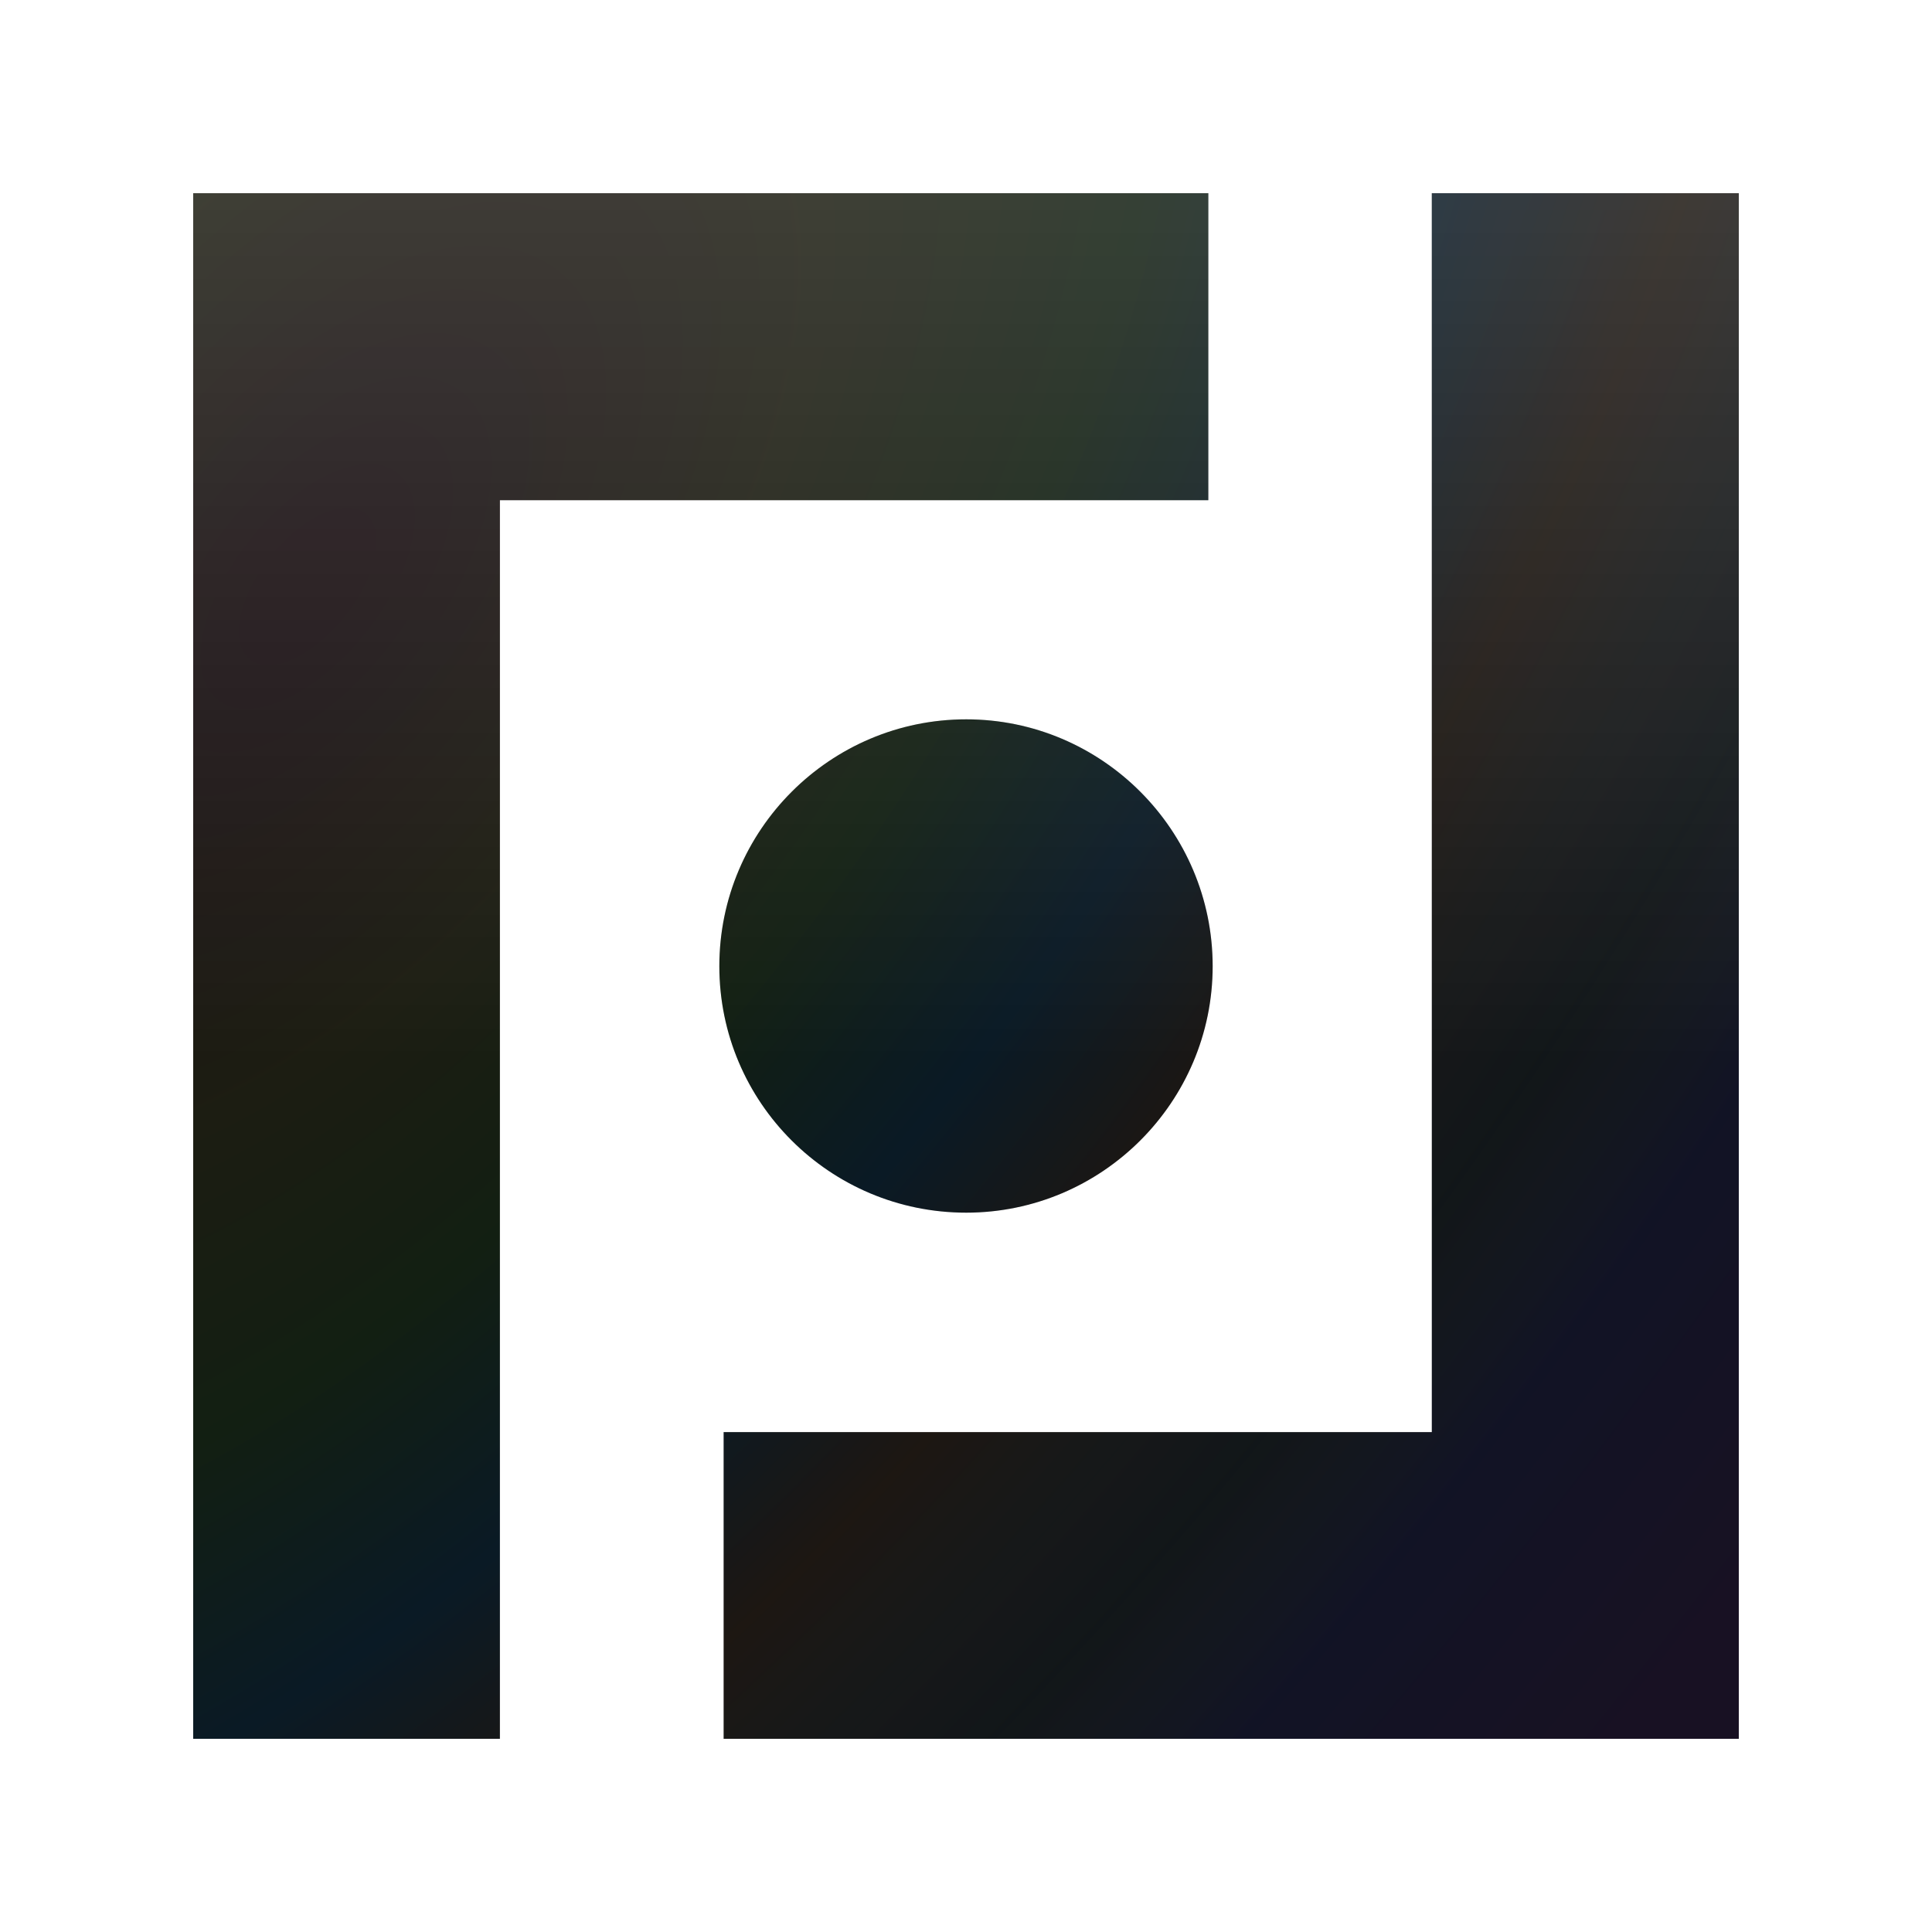
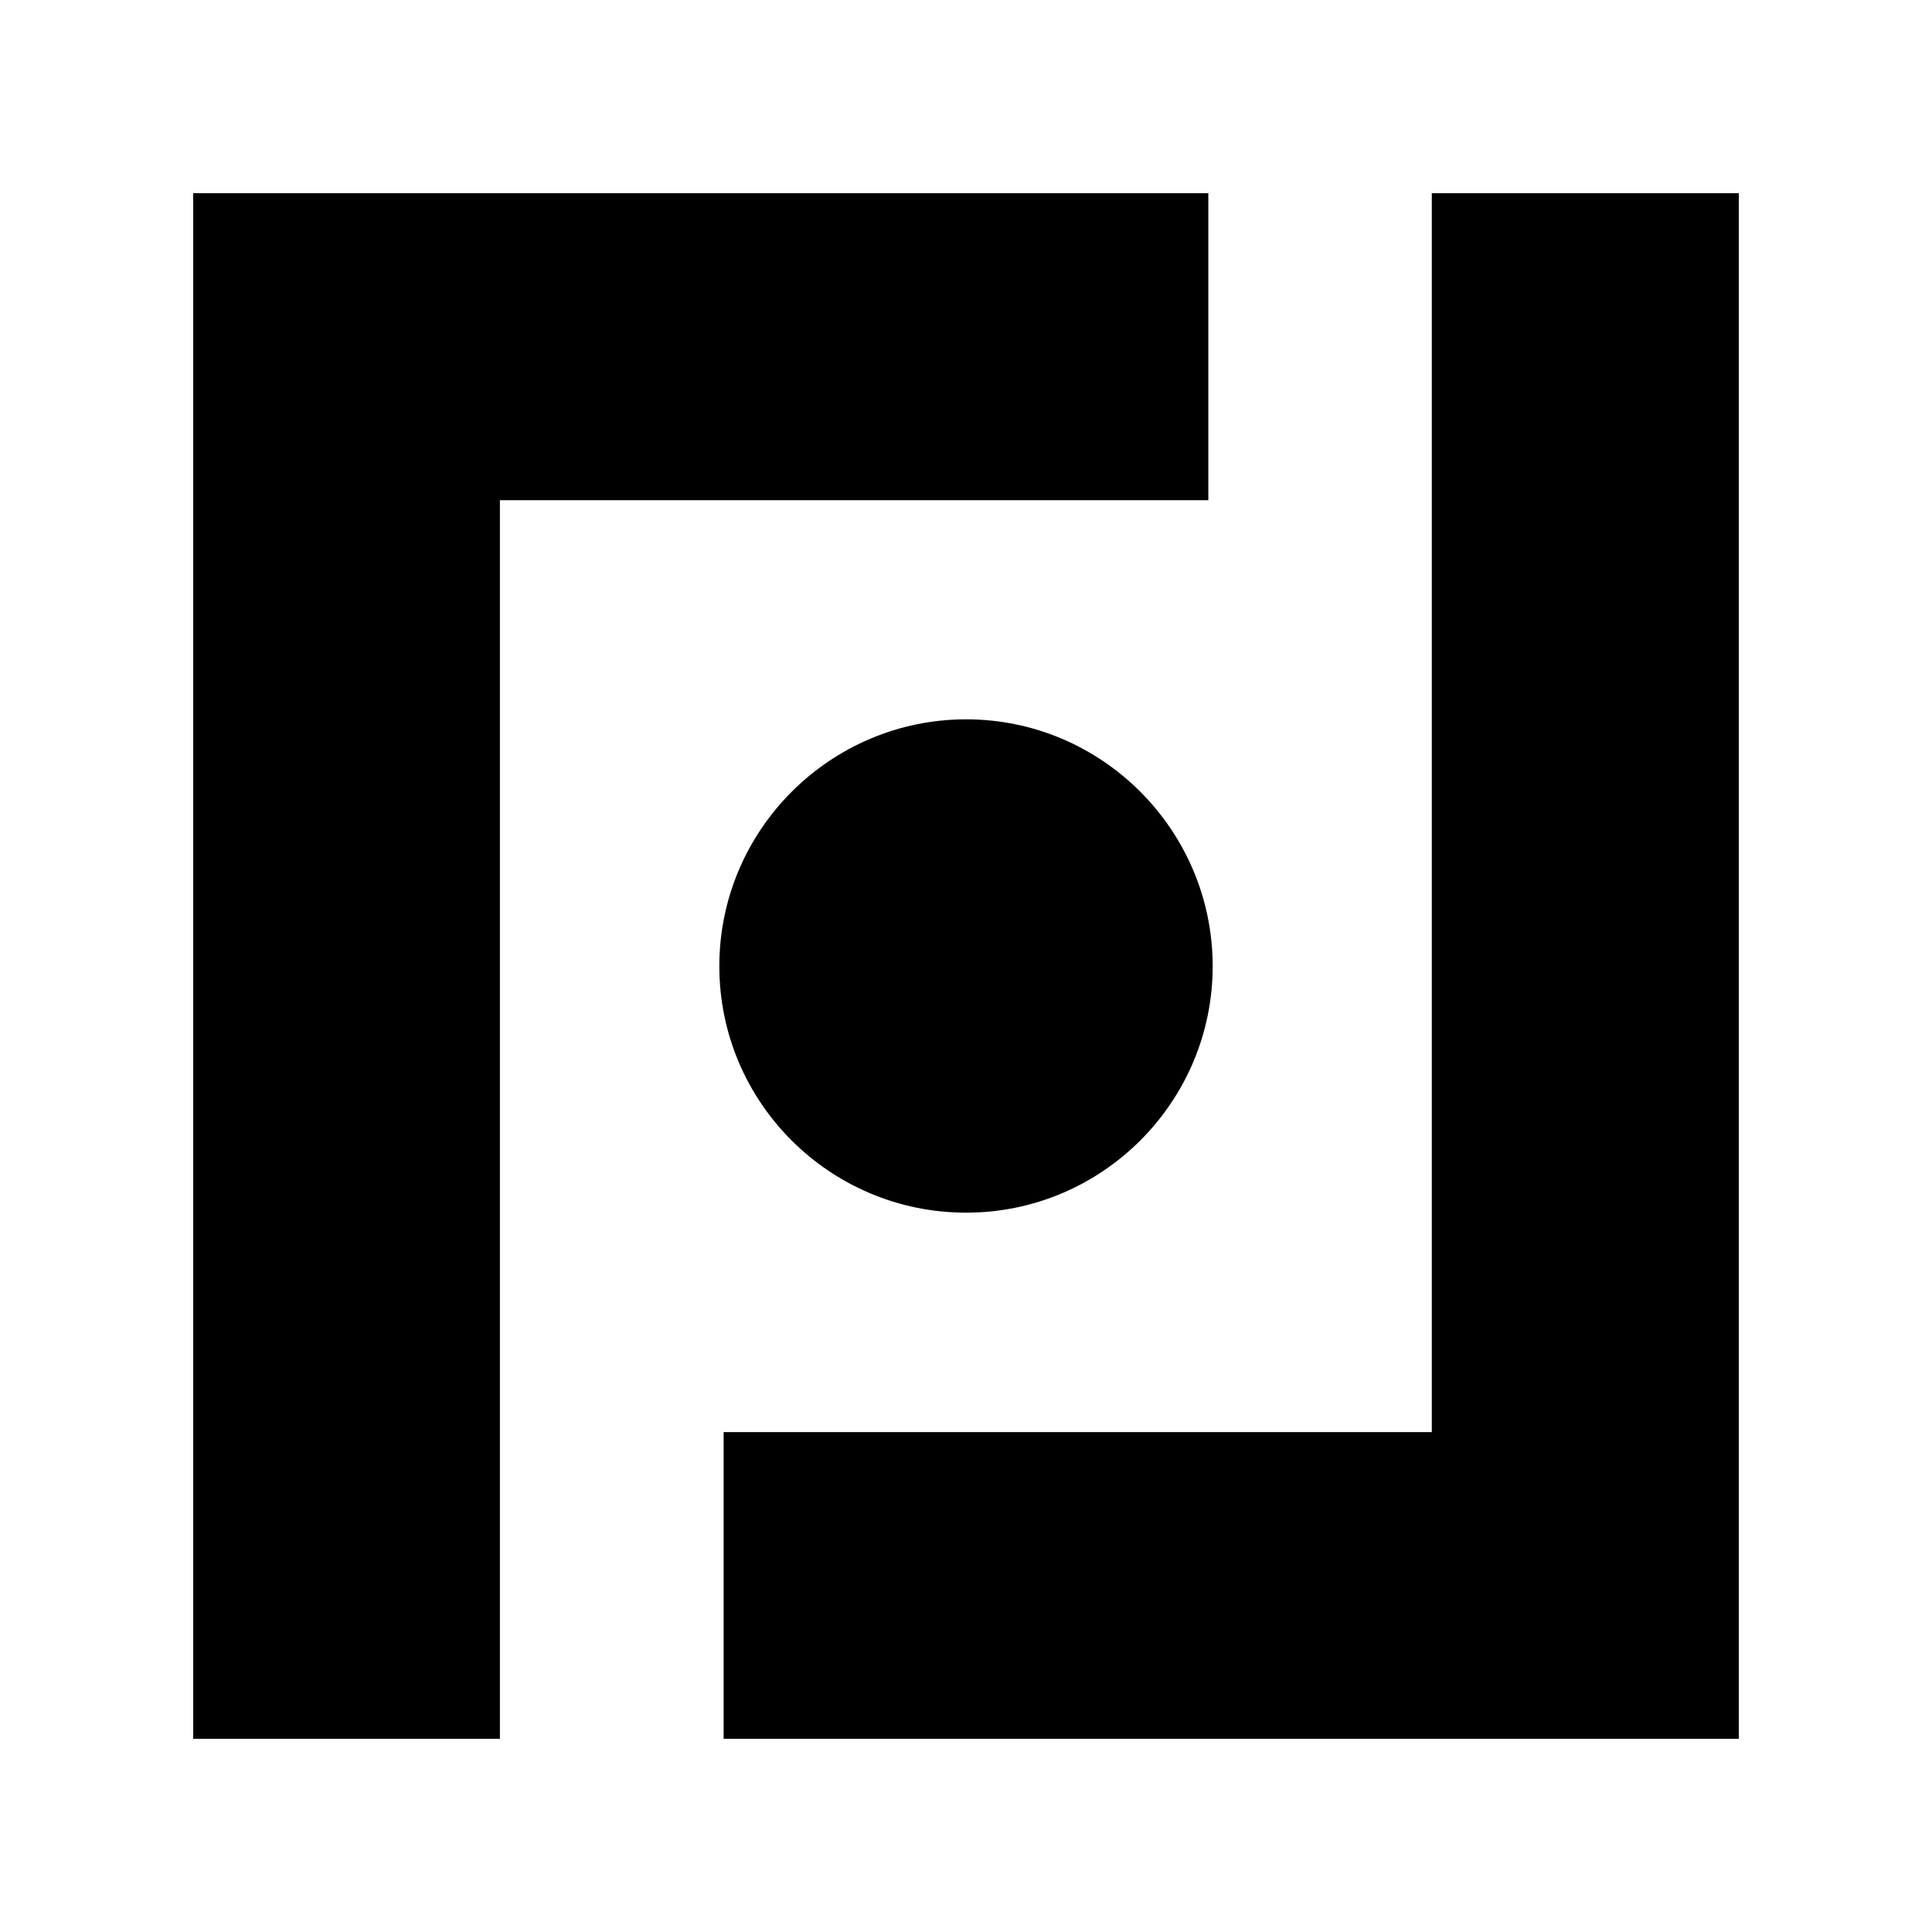
<svg xmlns="http://www.w3.org/2000/svg" width="40" height="40" viewBox="0 0 40 40" fill="none">
-   <path fill-rule="evenodd" clip-rule="evenodd" d="M25.017 4H4V36H10.35V10.356H25.017V4ZM20.004 25.107C22.817 25.107 25.107 22.817 25.107 20.004C25.107 17.19 22.817 14.893 20.004 14.893C17.19 14.893 14.893 17.183 14.893 20.004C14.893 22.824 17.183 25.107 20.004 25.107ZM14.982 29.65H29.644V4H36V36H14.982V29.65Z" fill="#0B1013" />
-   <path fill-rule="evenodd" clip-rule="evenodd" d="M25.017 4H4V36H10.35V10.356H25.017V4ZM20.004 25.107C22.817 25.107 25.107 22.817 25.107 20.004C25.107 17.19 22.817 14.893 20.004 14.893C17.19 14.893 14.893 17.183 14.893 20.004C14.893 22.824 17.183 25.107 20.004 25.107ZM14.982 29.65H29.644V4H36V36H14.982V29.65Z" fill="url(#paint0_radial_932_2336)" fill-opacity="0.25" />
-   <path fill-rule="evenodd" clip-rule="evenodd" d="M25.017 4H4V36H10.35V10.356H25.017V4ZM20.004 25.107C22.817 25.107 25.107 22.817 25.107 20.004C25.107 17.19 22.817 14.893 20.004 14.893C17.19 14.893 14.893 17.183 14.893 20.004C14.893 22.824 17.183 25.107 20.004 25.107ZM14.982 29.65H29.644V4H36V36H14.982V29.65Z" fill="url(#paint1_linear_932_2336)" fill-opacity="0.15" />
-   <defs>
-     <radialGradient id="paint0_radial_932_2336" cx="0" cy="0" r="1" gradientUnits="userSpaceOnUse" gradientTransform="translate(6.35555 11.741) rotate(37.9959) scale(36.5033 69.902)">
-       <stop offset="0.026" stop-color="#E02020" stop-opacity="0.3" />
-       <stop offset="0.197" stop-color="#F7B500" stop-opacity="0.3" />
-       <stop offset="0.338" stop-color="#6DD400" stop-opacity="0.3" />
-       <stop offset="0.471" stop-color="#0091FF" stop-opacity="0.3" />
-       <stop offset="0.591" stop-color="#FA6400" stop-opacity="0.3" />
-       <stop offset="0.736" stop-color="white" stop-opacity="0.1" />
-       <stop offset="0.84" stop-color="#6236FF" stop-opacity="0.3" />
-       <stop offset="1" stop-color="#B620E0" stop-opacity="0.3" />
-     </radialGradient>
-     <linearGradient id="paint1_linear_932_2336" x1="20" y1="4" x2="20" y2="22" gradientUnits="userSpaceOnUse">
-       <stop stop-color="white" />
-       <stop offset="1" stop-color="white" stop-opacity="0" />
-     </linearGradient>
-   </defs>
+   <path fill-rule="evenodd" clip-rule="evenodd" d="M25.017 4H4V36H10.35V10.356H25.017V4ZM20.004 25.107C22.817 25.107 25.107 22.817 25.107 20.004C25.107 17.19 22.817 14.893 20.004 14.893C17.19 14.893 14.893 17.183 14.893 20.004C14.893 22.824 17.183 25.107 20.004 25.107ZM14.982 29.65H29.644V4H36V36H14.982V29.65Z" fill="currentColor" />
</svg>
